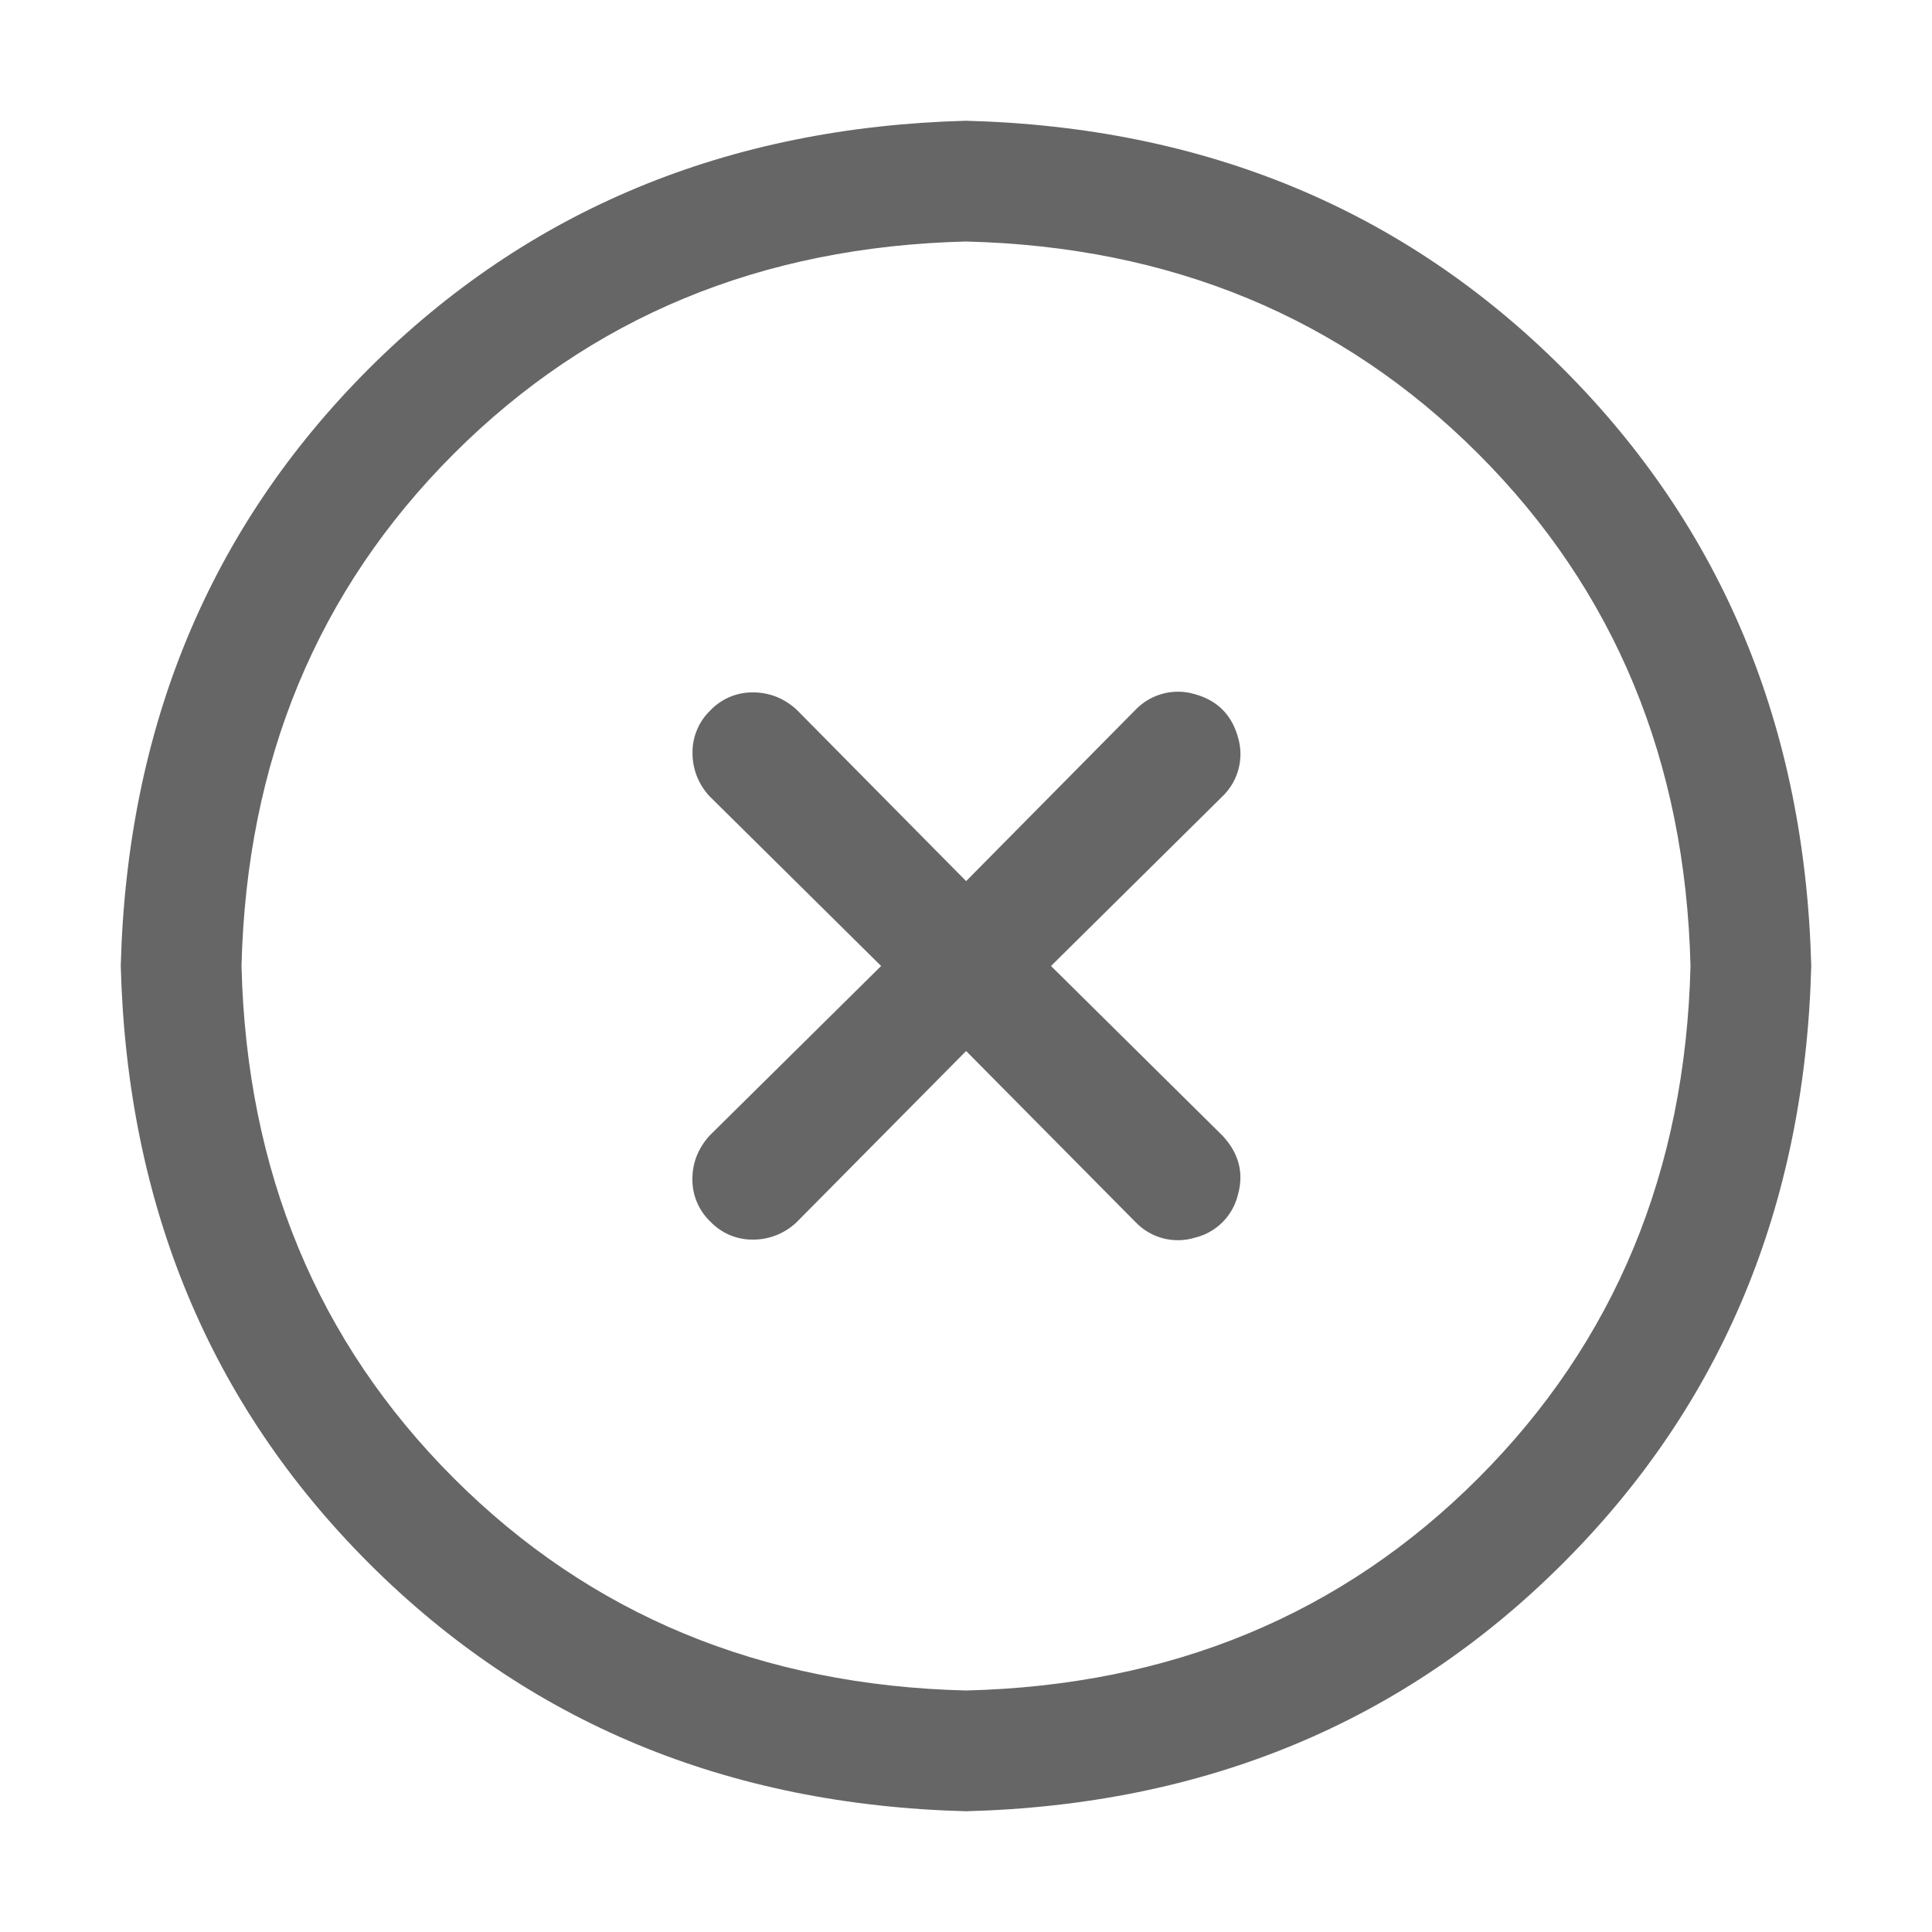
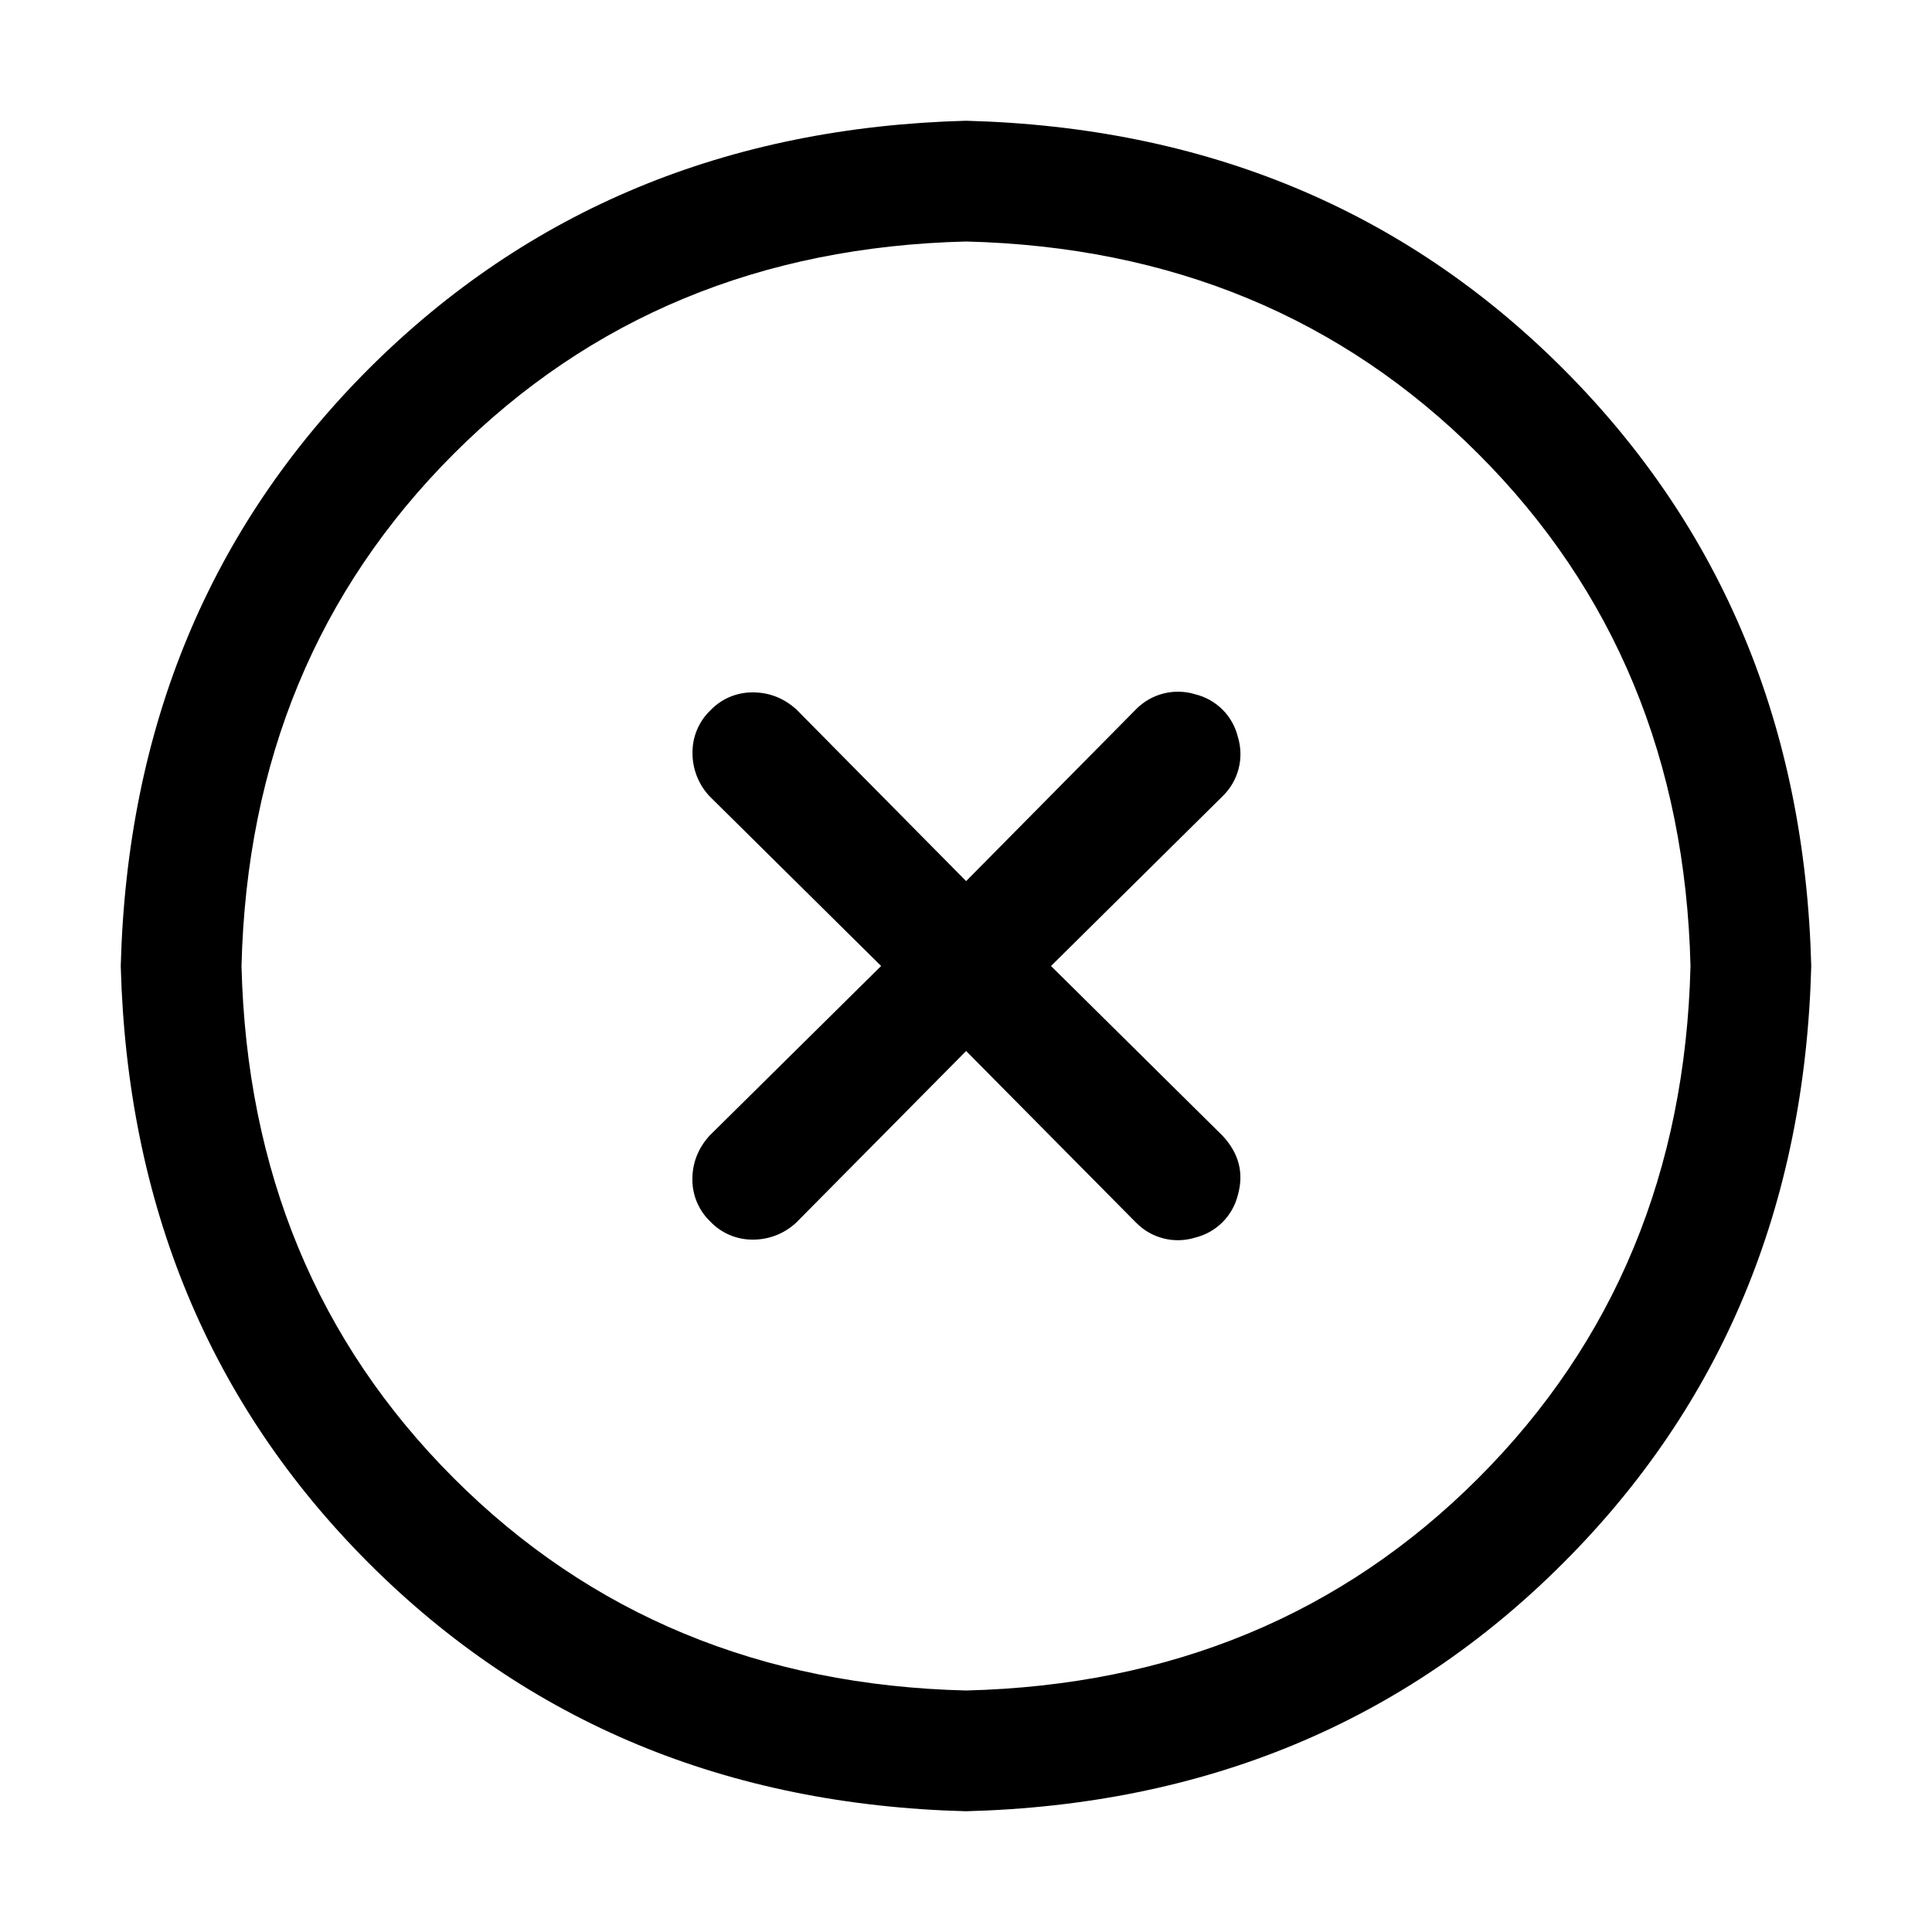
- <svg xmlns="http://www.w3.org/2000/svg" fill="none" viewBox="0 0 16 16">
-   <path fill="#666" d="M7.297 8 5.875 6.593a.522.522 0 0 1-.14-.359.48.48 0 0 1 .148-.351.48.48 0 0 1 .351-.149c.136 0 .256.047.36.14l1.407 1.423 1.406-1.422a.487.487 0 0 1 .492-.125c.182.051.3.169.352.351a.485.485 0 0 1-.125.492L8.704 8l1.421 1.406c.136.146.178.31.126.492a.482.482 0 0 1-.352.351.485.485 0 0 1-.492-.125L8.001 8.704l-1.407 1.421a.522.522 0 0 1-.36.141.48.48 0 0 1-.351-.149.48.48 0 0 1-.149-.351c0-.135.047-.255.141-.36L7.297 8ZM8 14c1.698-.042 3.112-.628 4.242-1.758S13.958 9.698 14 8c-.042-1.698-.628-3.112-1.758-4.242S9.698 2.042 8 2c-1.698.042-3.112.628-4.242 1.758S2.042 6.302 2 8c.042 1.698.628 3.112 1.758 4.242S6.302 13.958 8 14Zm0 1c-1.98-.052-3.628-.737-4.946-2.055C1.738 11.628 1.053 9.98 1 8c.052-1.98.737-3.628 2.054-4.946C4.373 1.738 6.021 1.053 8 1c1.98.052 3.628.737 4.945 2.054C14.263 4.373 14.948 6.021 15 8c-.052 1.98-.737 3.628-2.055 4.945C11.628 14.263 9.98 14.948 8 15Z" data-follow-fill="#666" />
+ <svg xmlns="http://www.w3.org/2000/svg" viewBox="0 0 16 16" fill="currentColor">
+   <g class="circleClose">
+     <path class="Union" d="M7.297 8 5.875 6.593a.522.522 0 0 1-.14-.359.48.48 0 0 1 .148-.351.48.48 0 0 1 .351-.149c.136 0 .256.047.36.14l1.407 1.423 1.406-1.422a.487.487 0 0 1 .492-.125.48.48 0 0 1 .352.351.485.485 0 0 1-.125.492L8.704 8l1.421 1.406c.136.146.178.31.126.492a.482.482 0 0 1-.352.351.485.485 0 0 1-.492-.125l-1.406-1.42-1.407 1.421a.522.522 0 0 1-.36.141.48.48 0 0 1-.351-.149.48.48 0 0 1-.149-.351c0-.135.047-.255.141-.36L7.297 8ZM8 14c1.698-.042 3.112-.628 4.242-1.758S13.958 9.698 14 8c-.042-1.698-.628-3.112-1.758-4.242S9.698 2.042 8 2c-1.698.042-3.112.628-4.242 1.758S2.042 6.302 2 8c.042 1.698.628 3.112 1.758 4.242S6.302 13.958 8 14Zm0 1c-1.98-.052-3.628-.737-4.946-2.055C1.738 11.628 1.053 9.98 1 8c.052-1.98.737-3.628 2.054-4.946C4.373 1.738 6.021 1.053 8 1c1.98.052 3.628.737 4.945 2.054C14.263 4.373 14.948 6.021 15 8c-.052 1.98-.737 3.628-2.055 4.945C11.628 14.263 9.98 14.948 8 15Z" />
+   </g>
</svg>
